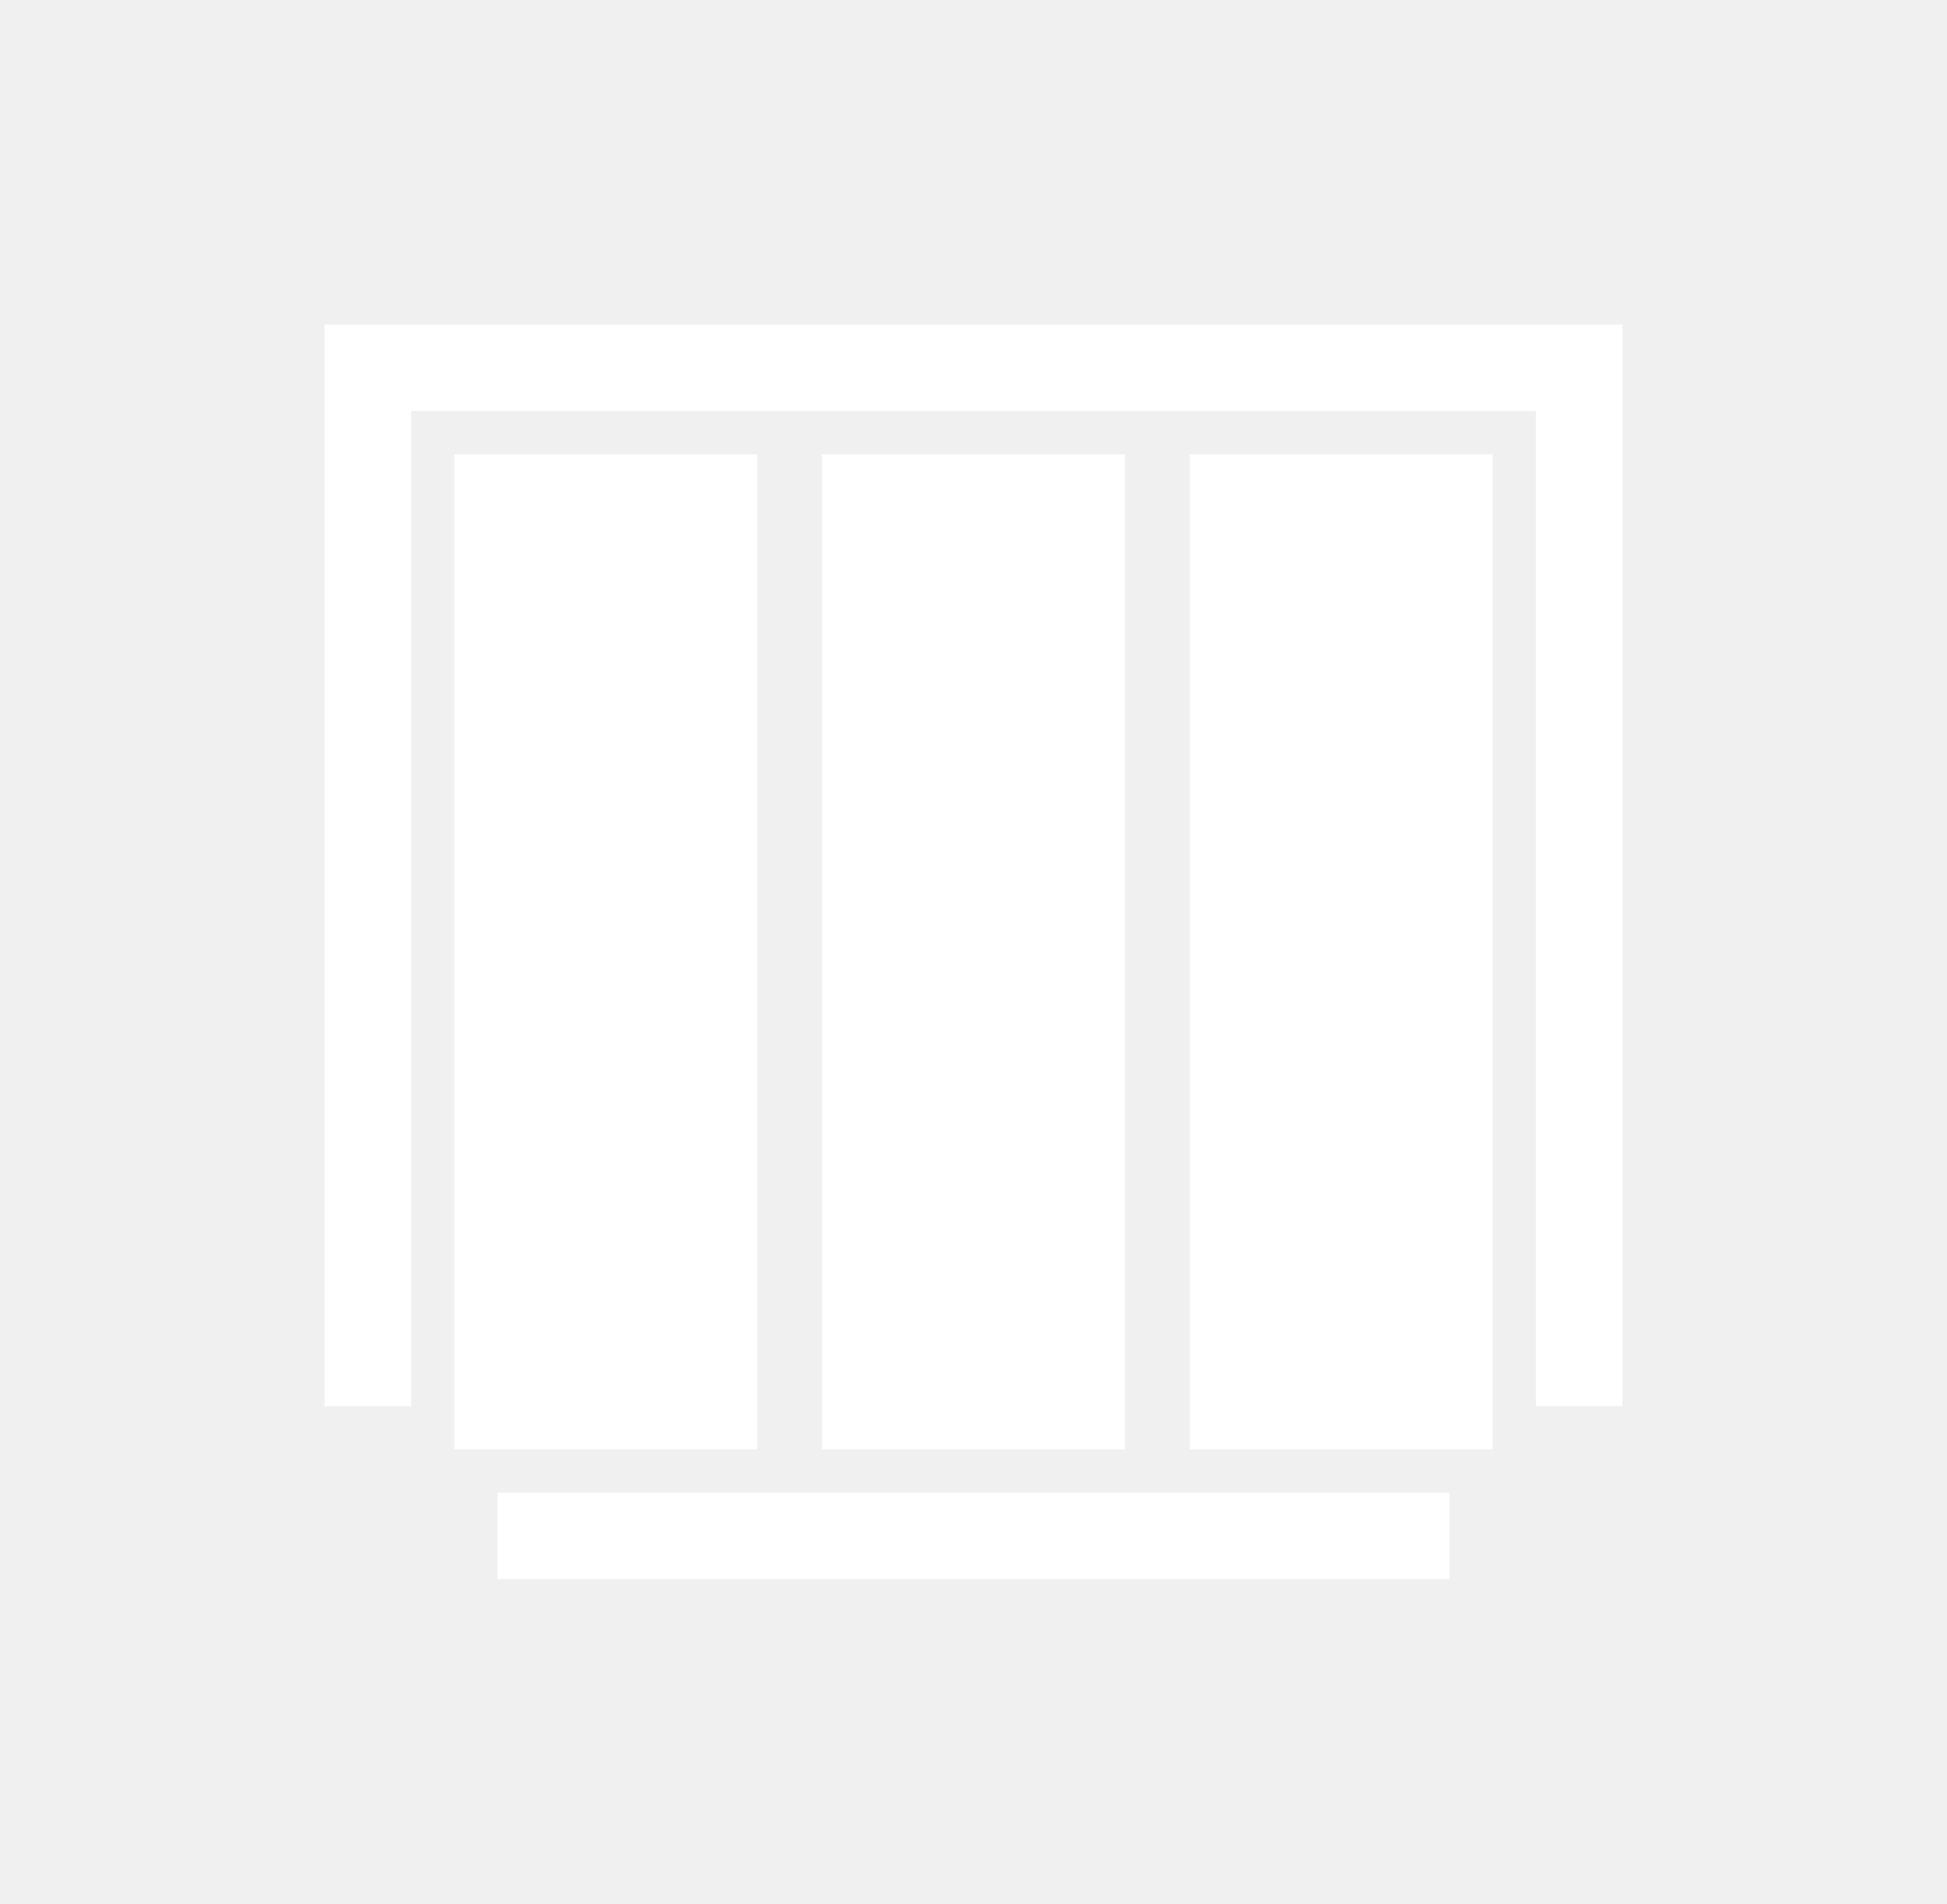
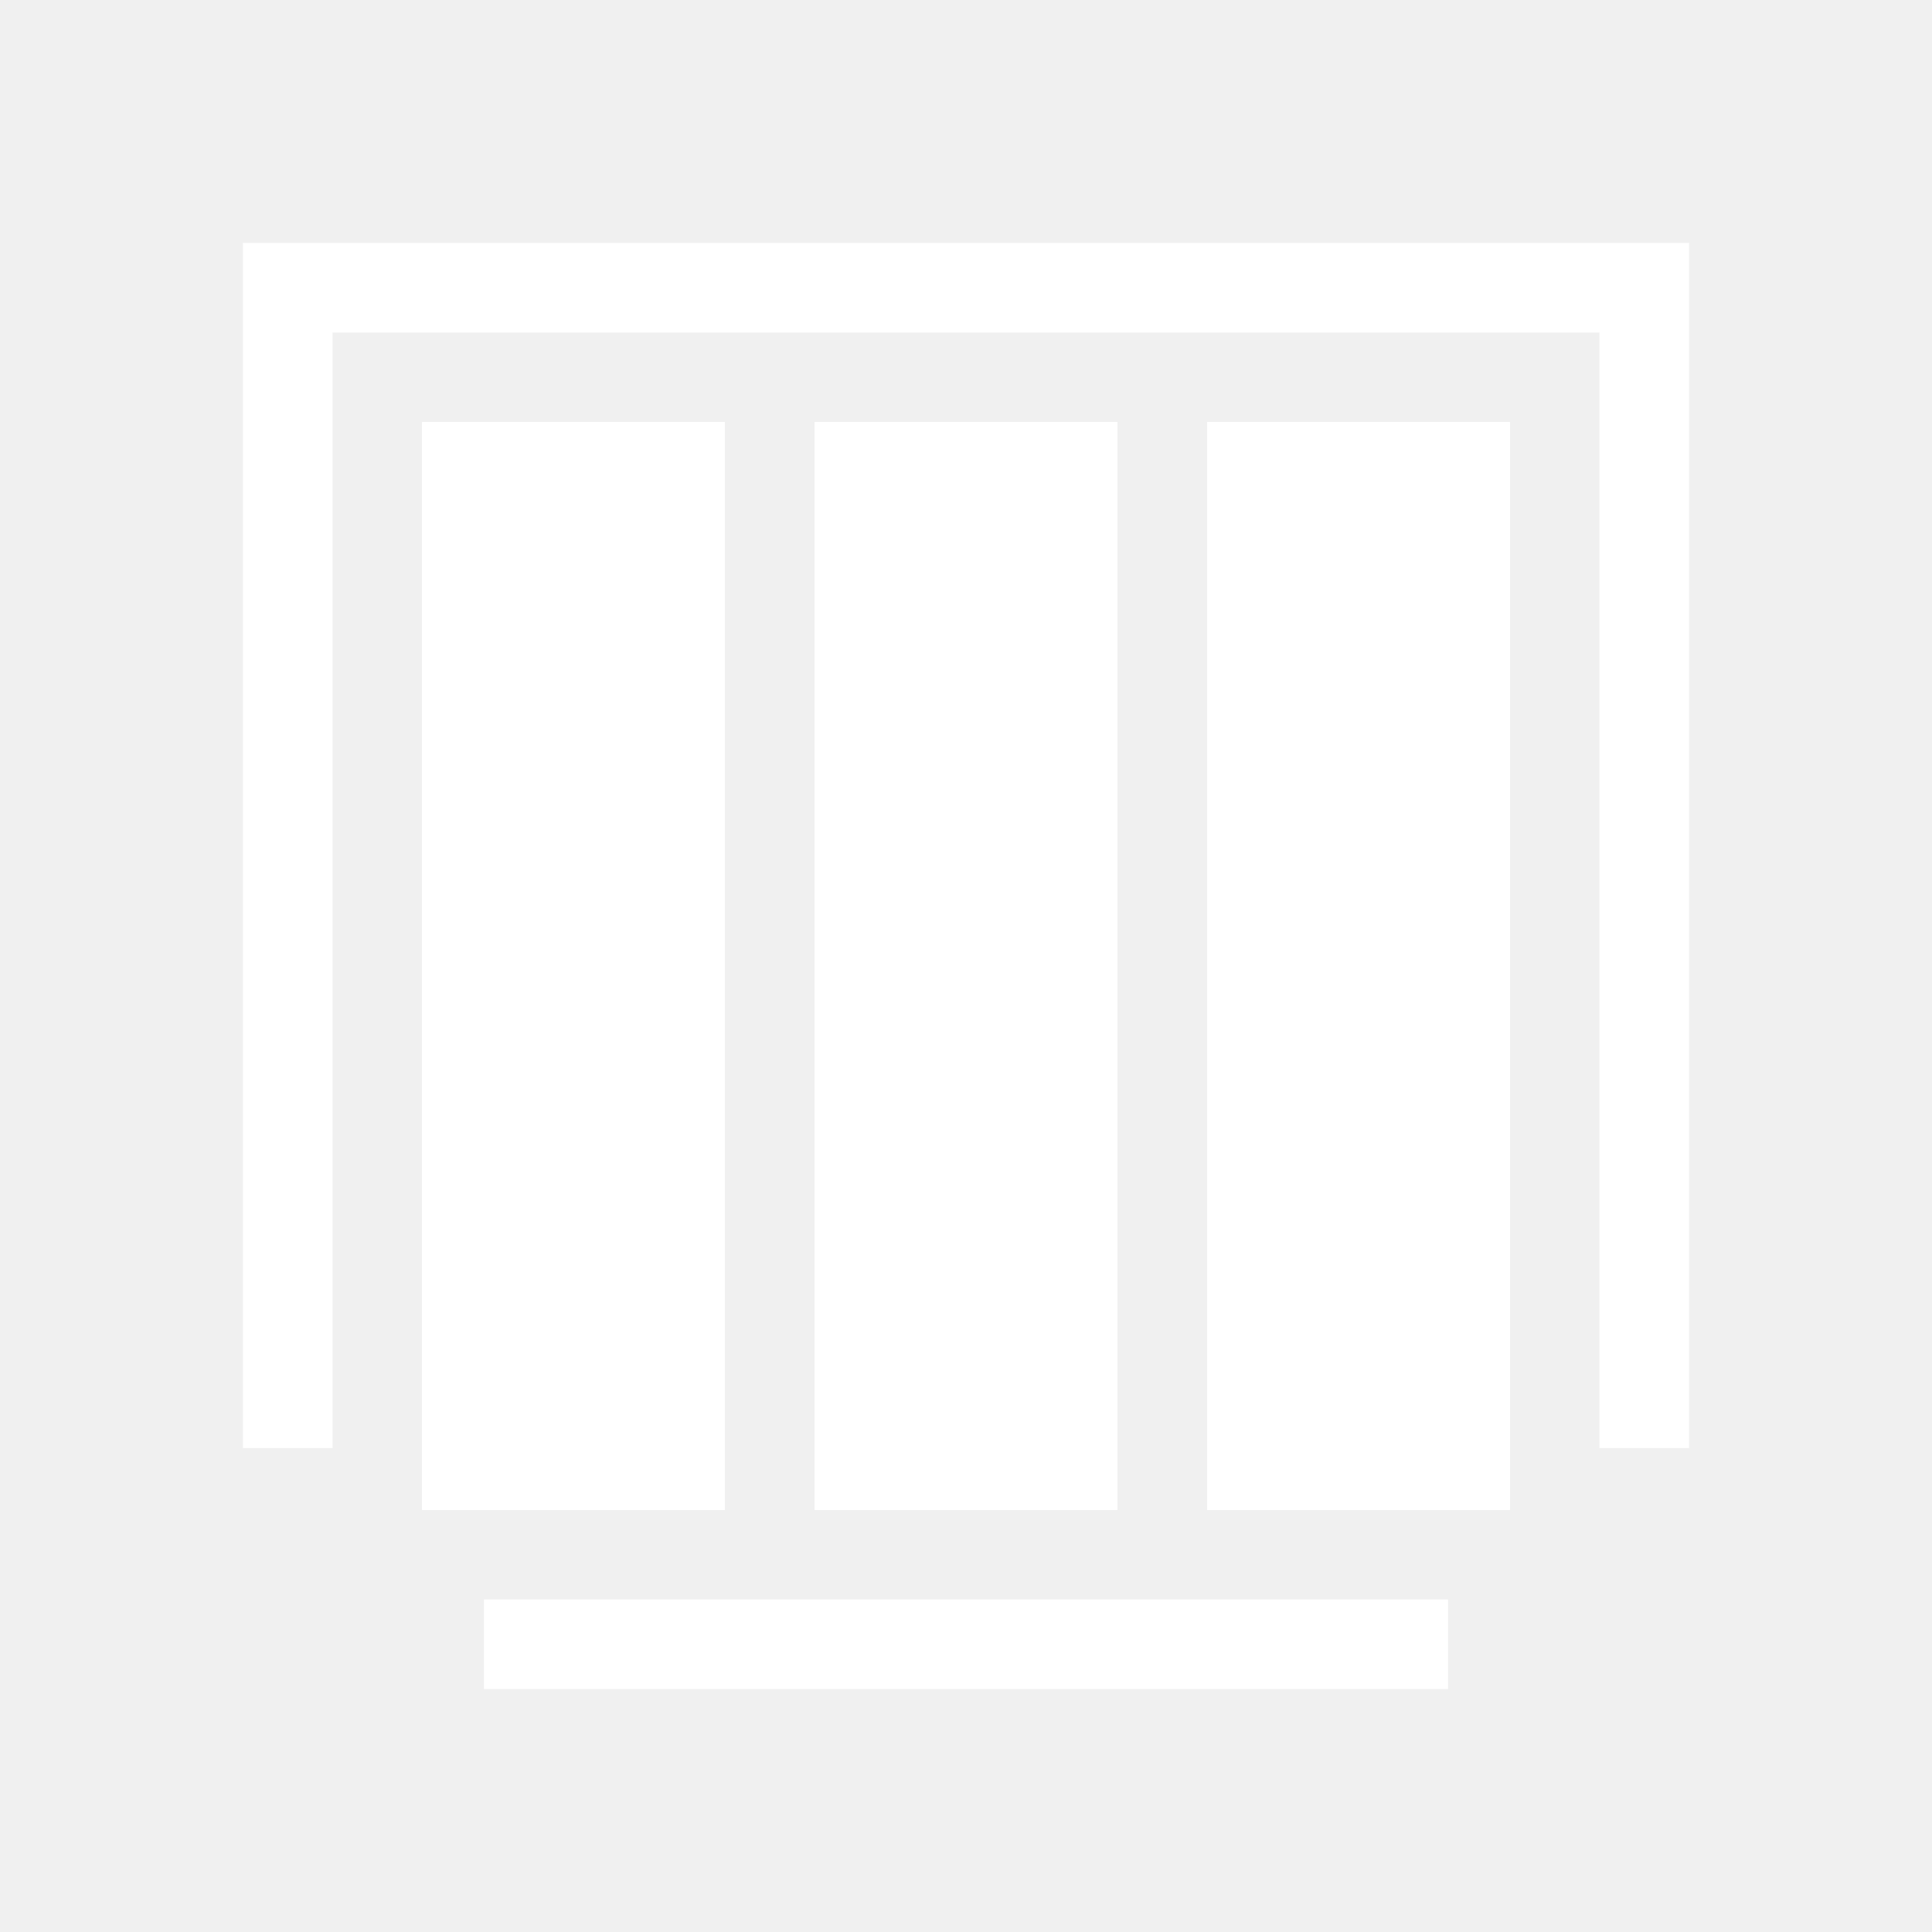
- <svg xmlns="http://www.w3.org/2000/svg" id="svg2" height="880" width="900" version="1.1">
-   <defs id="defs8" />
-   <g id="layer1" transform="translate(-46.79,-55.15)" style="fill:#ffffff">
-     <path id="path3050" d="m 276.79,765.15 0,-20 220,0 220,0 0,20 0,20 -220,0 -220,0 0,-20 z m -20,-270 0,-230 70,0 70,0 0,230 0,230 -70,0 -70,0 0,-230 z m 170,0 0,-230 70,0 70,0 0,230 0,230 -70,0 -70,0 0,-230 z m 170,0 0,-230 70,0 70,0 0,230 0,230 -70,0 -70,0 0,-230 z m -400,-40 0,-250 300,0 300,0 0,250 0,250 -20,0 -20,0 0,-230 0,-230 -260,0 -260,0 0,230 0,230 -20,0 -20,0 0,-250 z" style="fill:#ffffff" />
+ <svg xmlns="http://www.w3.org/2000/svg" version="1.1" width="100%" height="100%" viewBox="0 0 795.3 795.3" id="svg2" xml:space="preserve">
+   <defs id="defs26">
+     <filter x="0" y="0" width="1" height="1" color-interpolation-filters="sRGB" id="filter3001">
+       <feColorMatrix result="fbSourceGraphic" values="1" type="saturate" id="feColorMatrix3003" />
+       <feColorMatrix values="-1 0 0 0 1 0 -1 0 0 1 0 0 -1 0 1 0 0 0 1 0 " in="fbSourceGraphic" id="feColorMatrix3005" />
+     </filter>
+   </defs>
+   <g id="g2992" style="filter:url(#filter3001)" transform="translate(99.49999,100)">
+     <g id="g7" style="fill:#000000;fill-opacity:1">
+       <rect width="124.7" height="447.9" x="397.4" y="73.7" id="rect9" style="fill:#000000;fill-opacity:1" />
+       <rect width="124.7" height="447.9" x="235.8" y="73.7" id="rect11" style="fill:#000000;fill-opacity:1" />
+       <rect width="124.7" height="447.9" x="74.2" y="73.7" id="rect13" style="fill:#000000;fill-opacity:1" />
+     </g>
+     <polygon points="595.8,496.1 595.8,0 0.5,0 0.5,496.1 37.4,496.1 37.4,36.9 558.9,36.9 558.9,496.1 " id="polygon15" style="fill:#000000;fill-opacity:1" />
+     <g id="g17" style="fill:#000000;fill-opacity:1">
+       <rect width="396.9" height="36.9" x="99.7" y="558.4" id="rect19" style="fill:#000000;fill-opacity:1" />
+     </g>
  </g>
+   <g id="Ebene_5" transform="translate(99.49999,100)" />
+   <g id="Ebene_6" transform="translate(99.49999,100)" />
+   <g id="Ebene_4" transform="translate(99.49999,100)" />
</svg>
